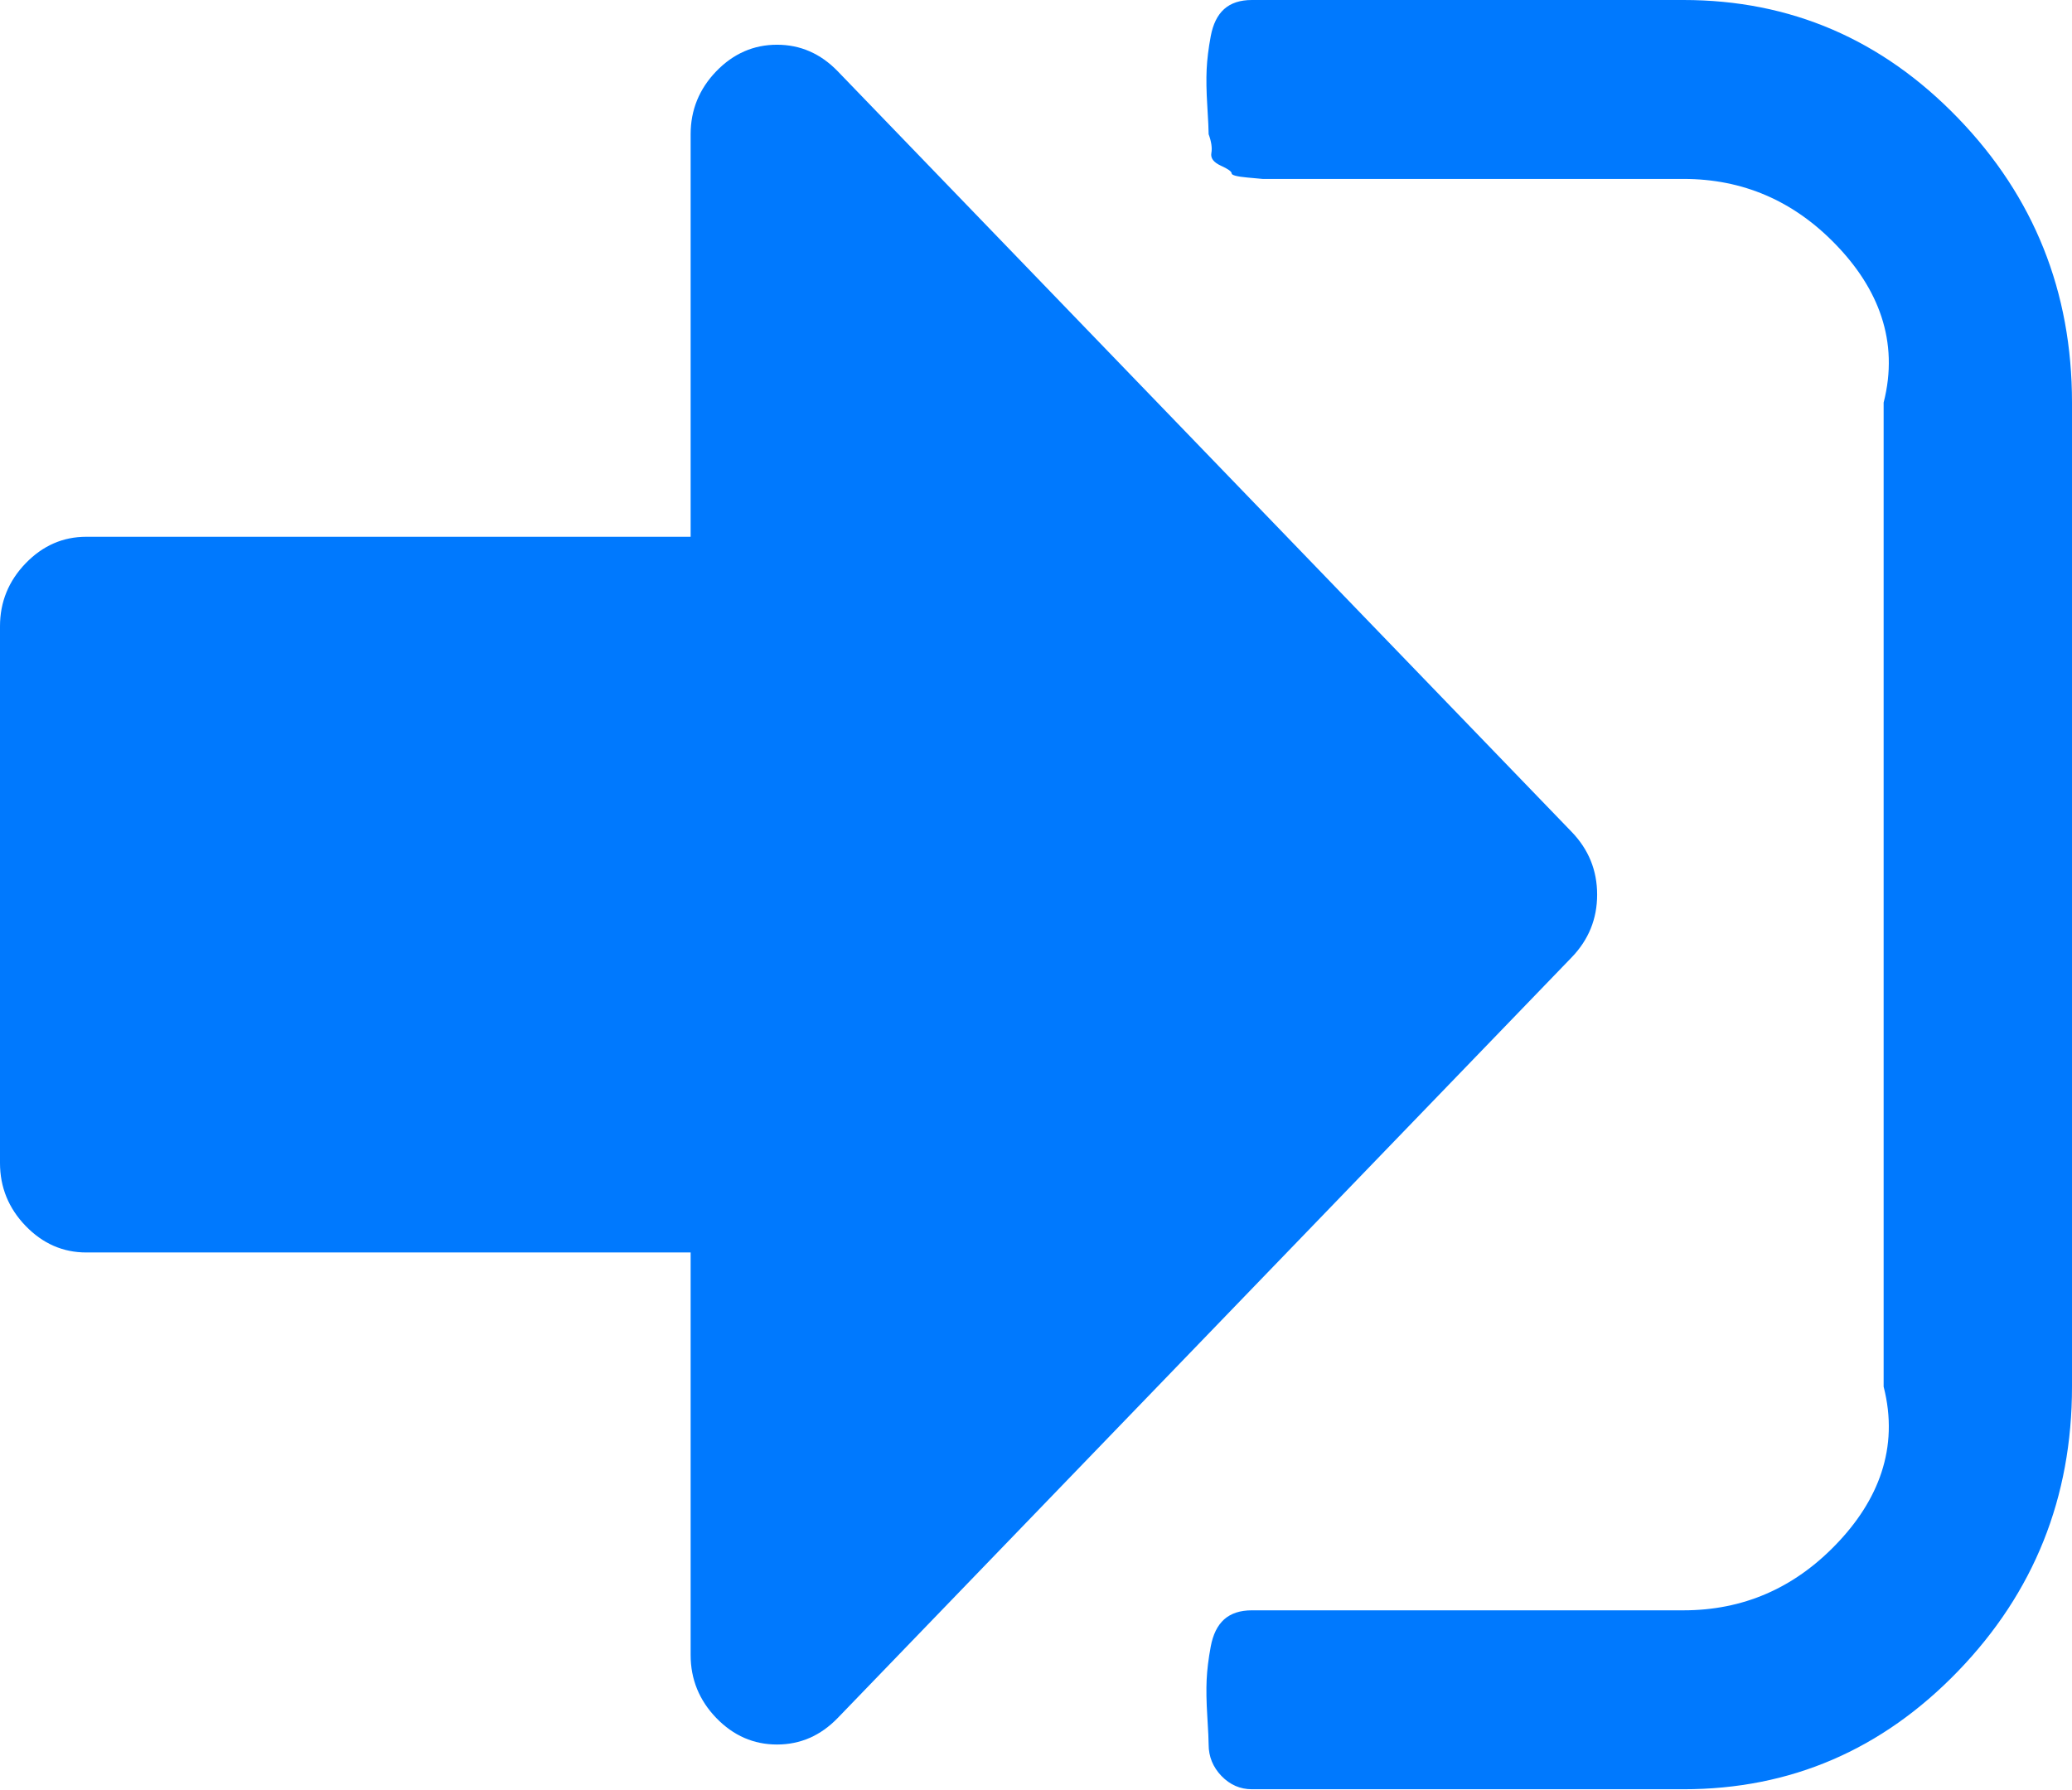
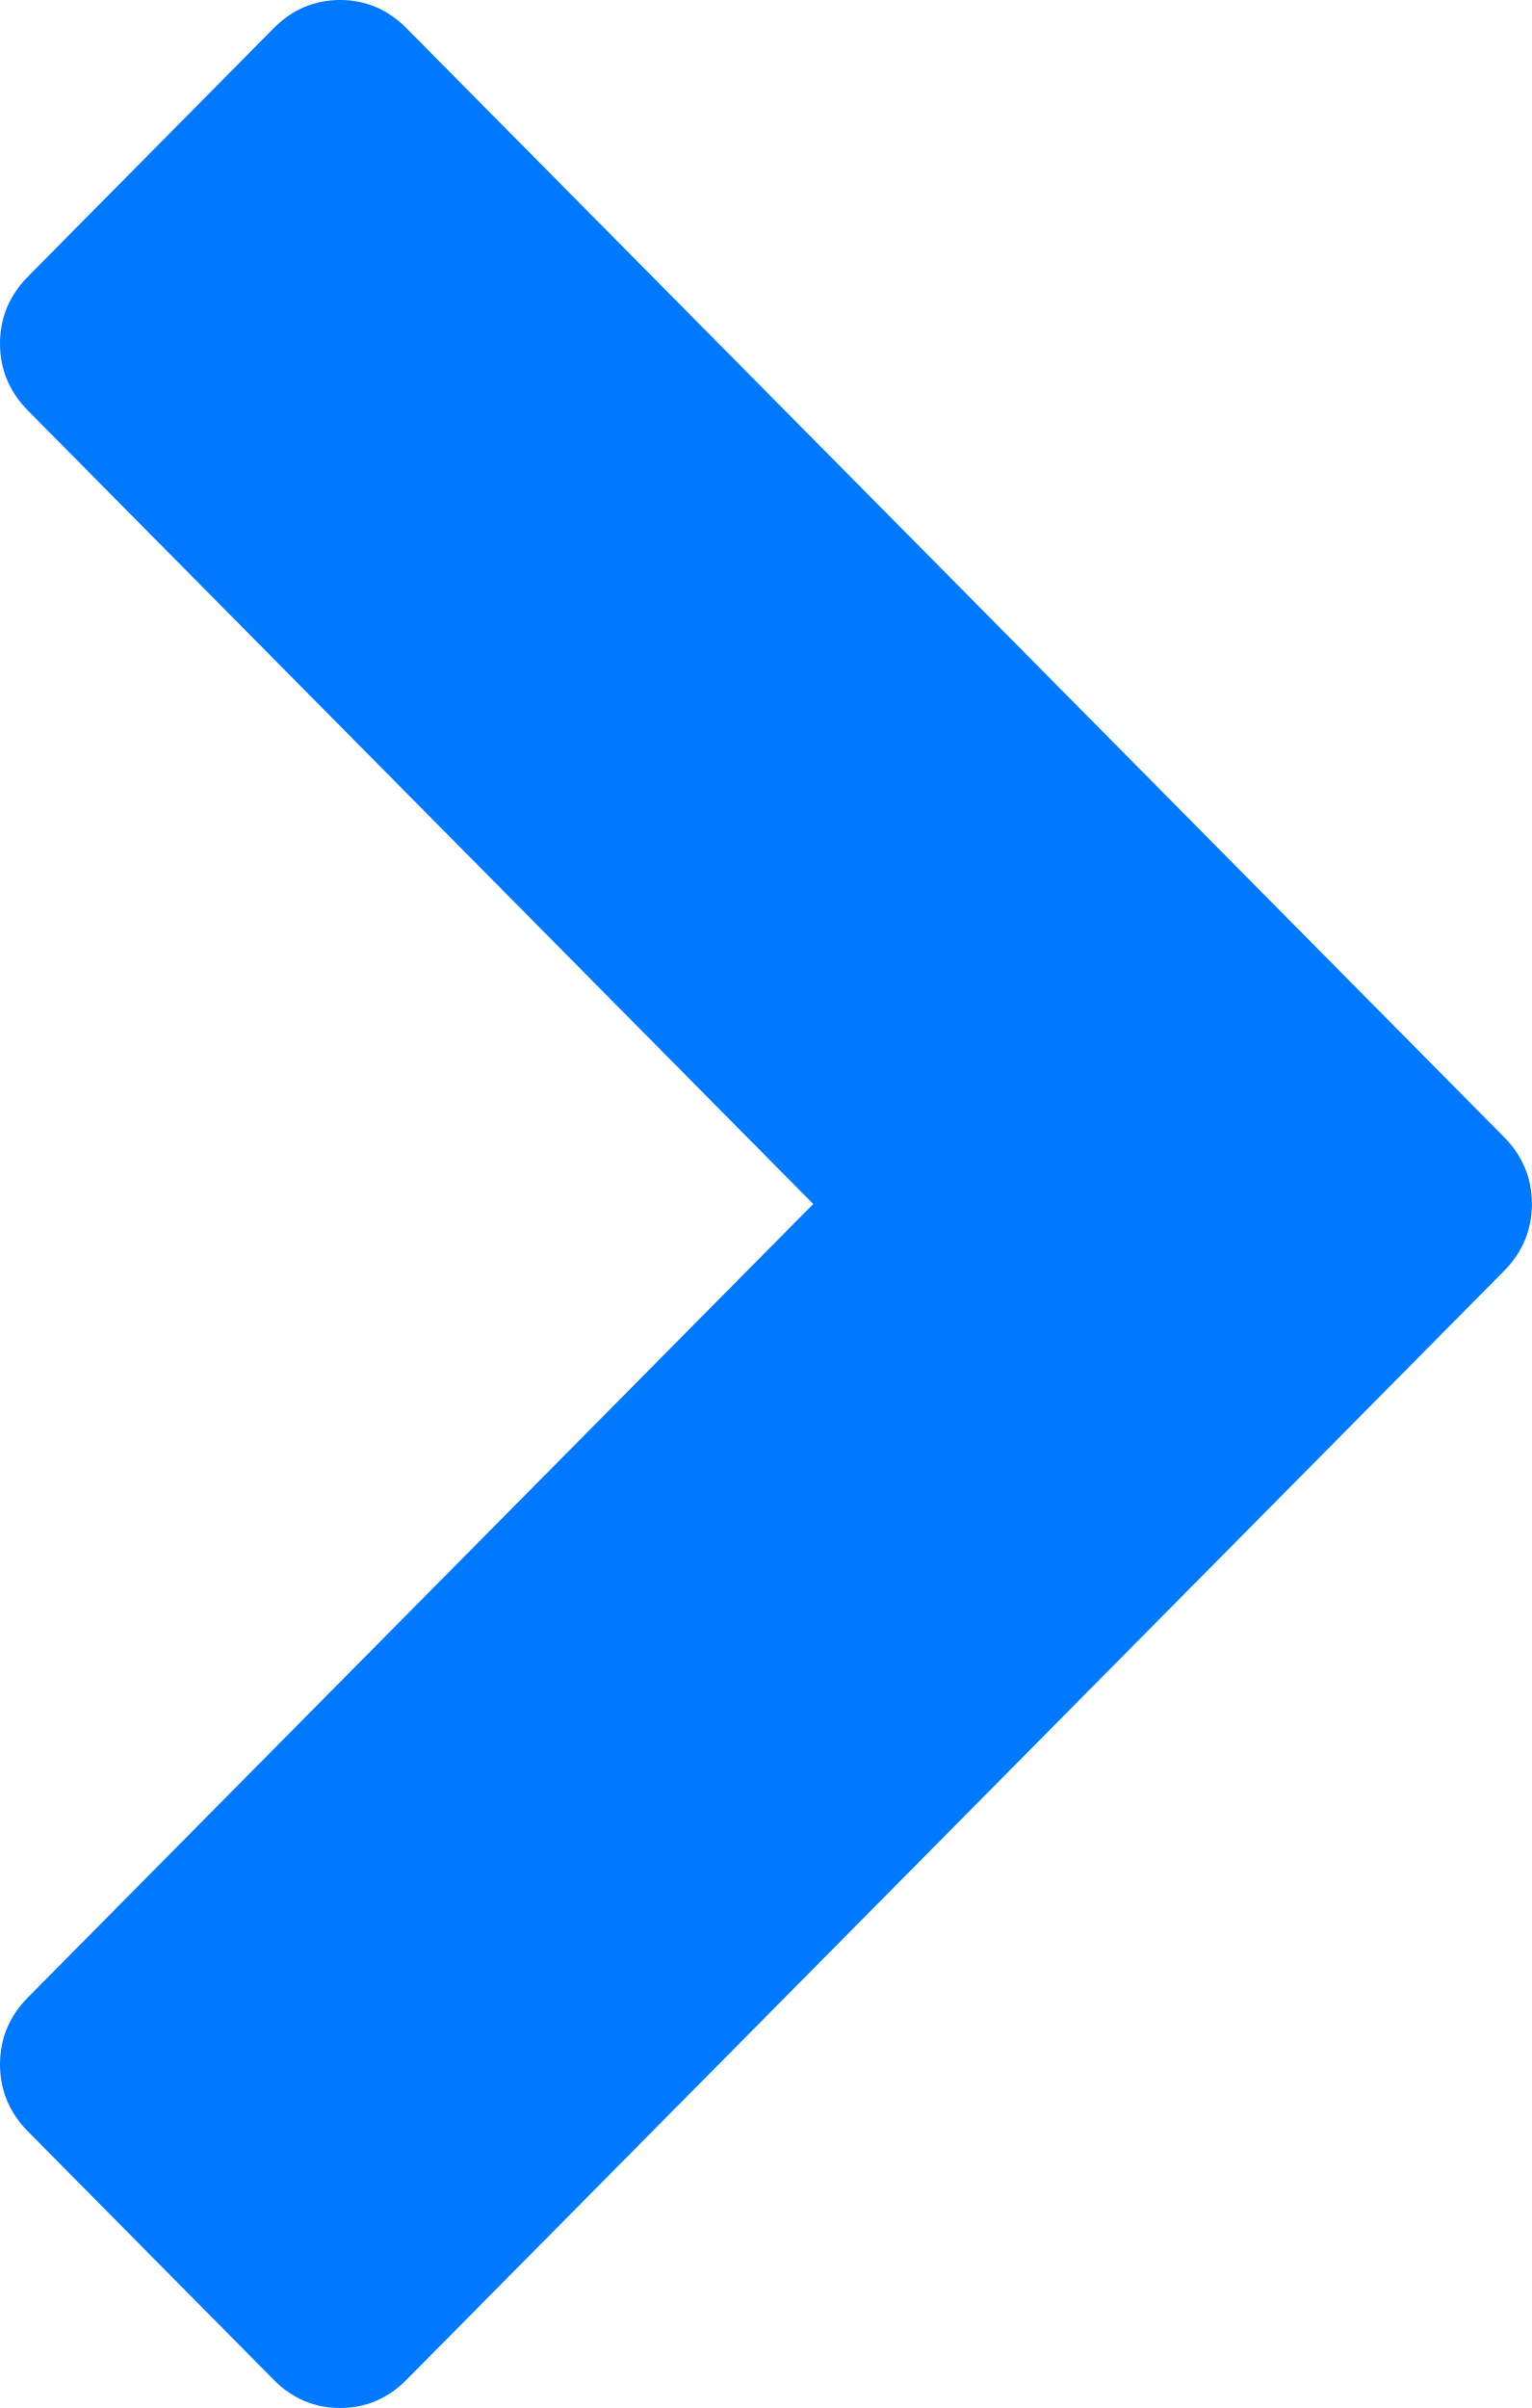
- <svg xmlns="http://www.w3.org/2000/svg" version="1.1" width="22px" height="19px">
-   <g transform="matrix(1 0 0 1 -1201 -198 )">
-     <path d="M 16.686 8.832  C 16.868 9.02  16.958 9.243  16.958 9.5  C 16.958 9.757  16.868 9.98  16.686 10.168  L 8.895 18.243  C 8.713 18.431  8.498 18.525  8.25 18.525  C 8.002 18.525  7.787 18.431  7.605 18.243  C 7.424 18.055  7.333 17.832  7.333 17.575  L 7.333 13.3  L 0.917 13.3  C 0.668 13.3  0.454 13.206  0.272 13.018  C 0.091 12.83  0 12.607  0 12.35  L 0 6.65  C 0 6.393  0.091 6.17  0.272 5.982  C 0.454 5.794  0.668 5.7  0.917 5.7  L 7.333 5.7  L 7.333 1.425  C 7.333 1.168  7.424 0.945  7.605 0.757  C 7.787 0.569  8.002 0.475  8.25 0.475  C 8.498 0.475  8.713 0.569  8.895 0.757  L 16.686 8.832  Z M 20.79 1.254  C 21.597 2.09  22 3.097  22 4.275  L 22 14.725  C 22 15.903  21.597 16.91  20.79 17.746  C 19.983 18.582  19.011 19  17.875 19  L 13.292 19  C 13.168 19  13.06 18.953  12.969 18.859  C 12.879 18.765  12.833 18.654  12.833 18.525  C 12.833 18.485  12.829 18.386  12.819 18.228  C 12.809 18.07  12.807 17.939  12.812 17.835  C 12.817 17.731  12.831 17.615  12.855 17.486  C 12.879 17.357  12.926 17.261  12.998 17.196  C 13.07 17.132  13.168 17.1  13.292 17.1  L 17.875 17.1  C 18.505 17.1  19.045 16.867  19.493 16.402  C 19.942 15.937  20.167 15.378  20 14.725  L 20 4.275  C 20.167 3.622  19.942 3.063  19.493 2.598  C 19.045 2.133  18.505 1.9  17.875 1.9  L 13.75 1.9  L 13.592 1.9  L 13.406 1.9  C 13.406 1.9  13.351 1.895  13.242 1.885  C 13.132 1.875  13.077 1.86  13.077 1.841  C 13.077 1.821  13.039 1.794  12.962 1.759  C 12.886 1.724  12.852 1.68  12.862 1.625  C 12.872 1.571  12.862 1.504  12.833 1.425  C 12.833 1.385  12.829 1.286  12.819 1.128  C 12.809 0.97  12.807 0.839  12.812 0.735  C 12.817 0.631  12.831 0.515  12.855 0.386  C 12.879 0.257  12.926 0.161  12.998 0.096  C 13.07 0.032  13.168 0  13.292 0  L 17.875 0  C 19.011 0  19.983 0.418  20.79 1.254  Z " fill-rule="nonzero" fill="#0079fe" stroke="none" transform="matrix(1 0 0 1 1201 198 )" />
+ <svg xmlns="http://www.w3.org/2000/svg" version="1.1" width="14px" height="22px">
+   <g transform="matrix(1 0 0 1 -730 -197 )">
+     <path d="M 14 11  C 14 11.237  13.914 11.441  13.743 11.614  L 3.716 21.741  C 3.545 21.914  3.342 22  3.108 22  C 2.874 22  2.671 21.914  2.5 21.741  L 0.257 19.475  C 0.086 19.302  0 19.098  0 18.861  C 0 18.624  0.086 18.42  0.257 18.247  L 7.432 11  L 0.257 3.753  C 0.086 3.58  0 3.376  0 3.139  C 0 2.902  0.086 2.698  0.257 2.525  L 2.5 0.259  C 2.671 0.086  2.874 0  3.108 0  C 3.342 0  3.545 0.086  3.716 0.259  L 13.743 10.386  C 13.914 10.559  14 10.763  14 11  Z " fill-rule="nonzero" fill="#0079fe" stroke="none" transform="matrix(1 0 0 1 730 197 )" />
  </g>
</svg>
